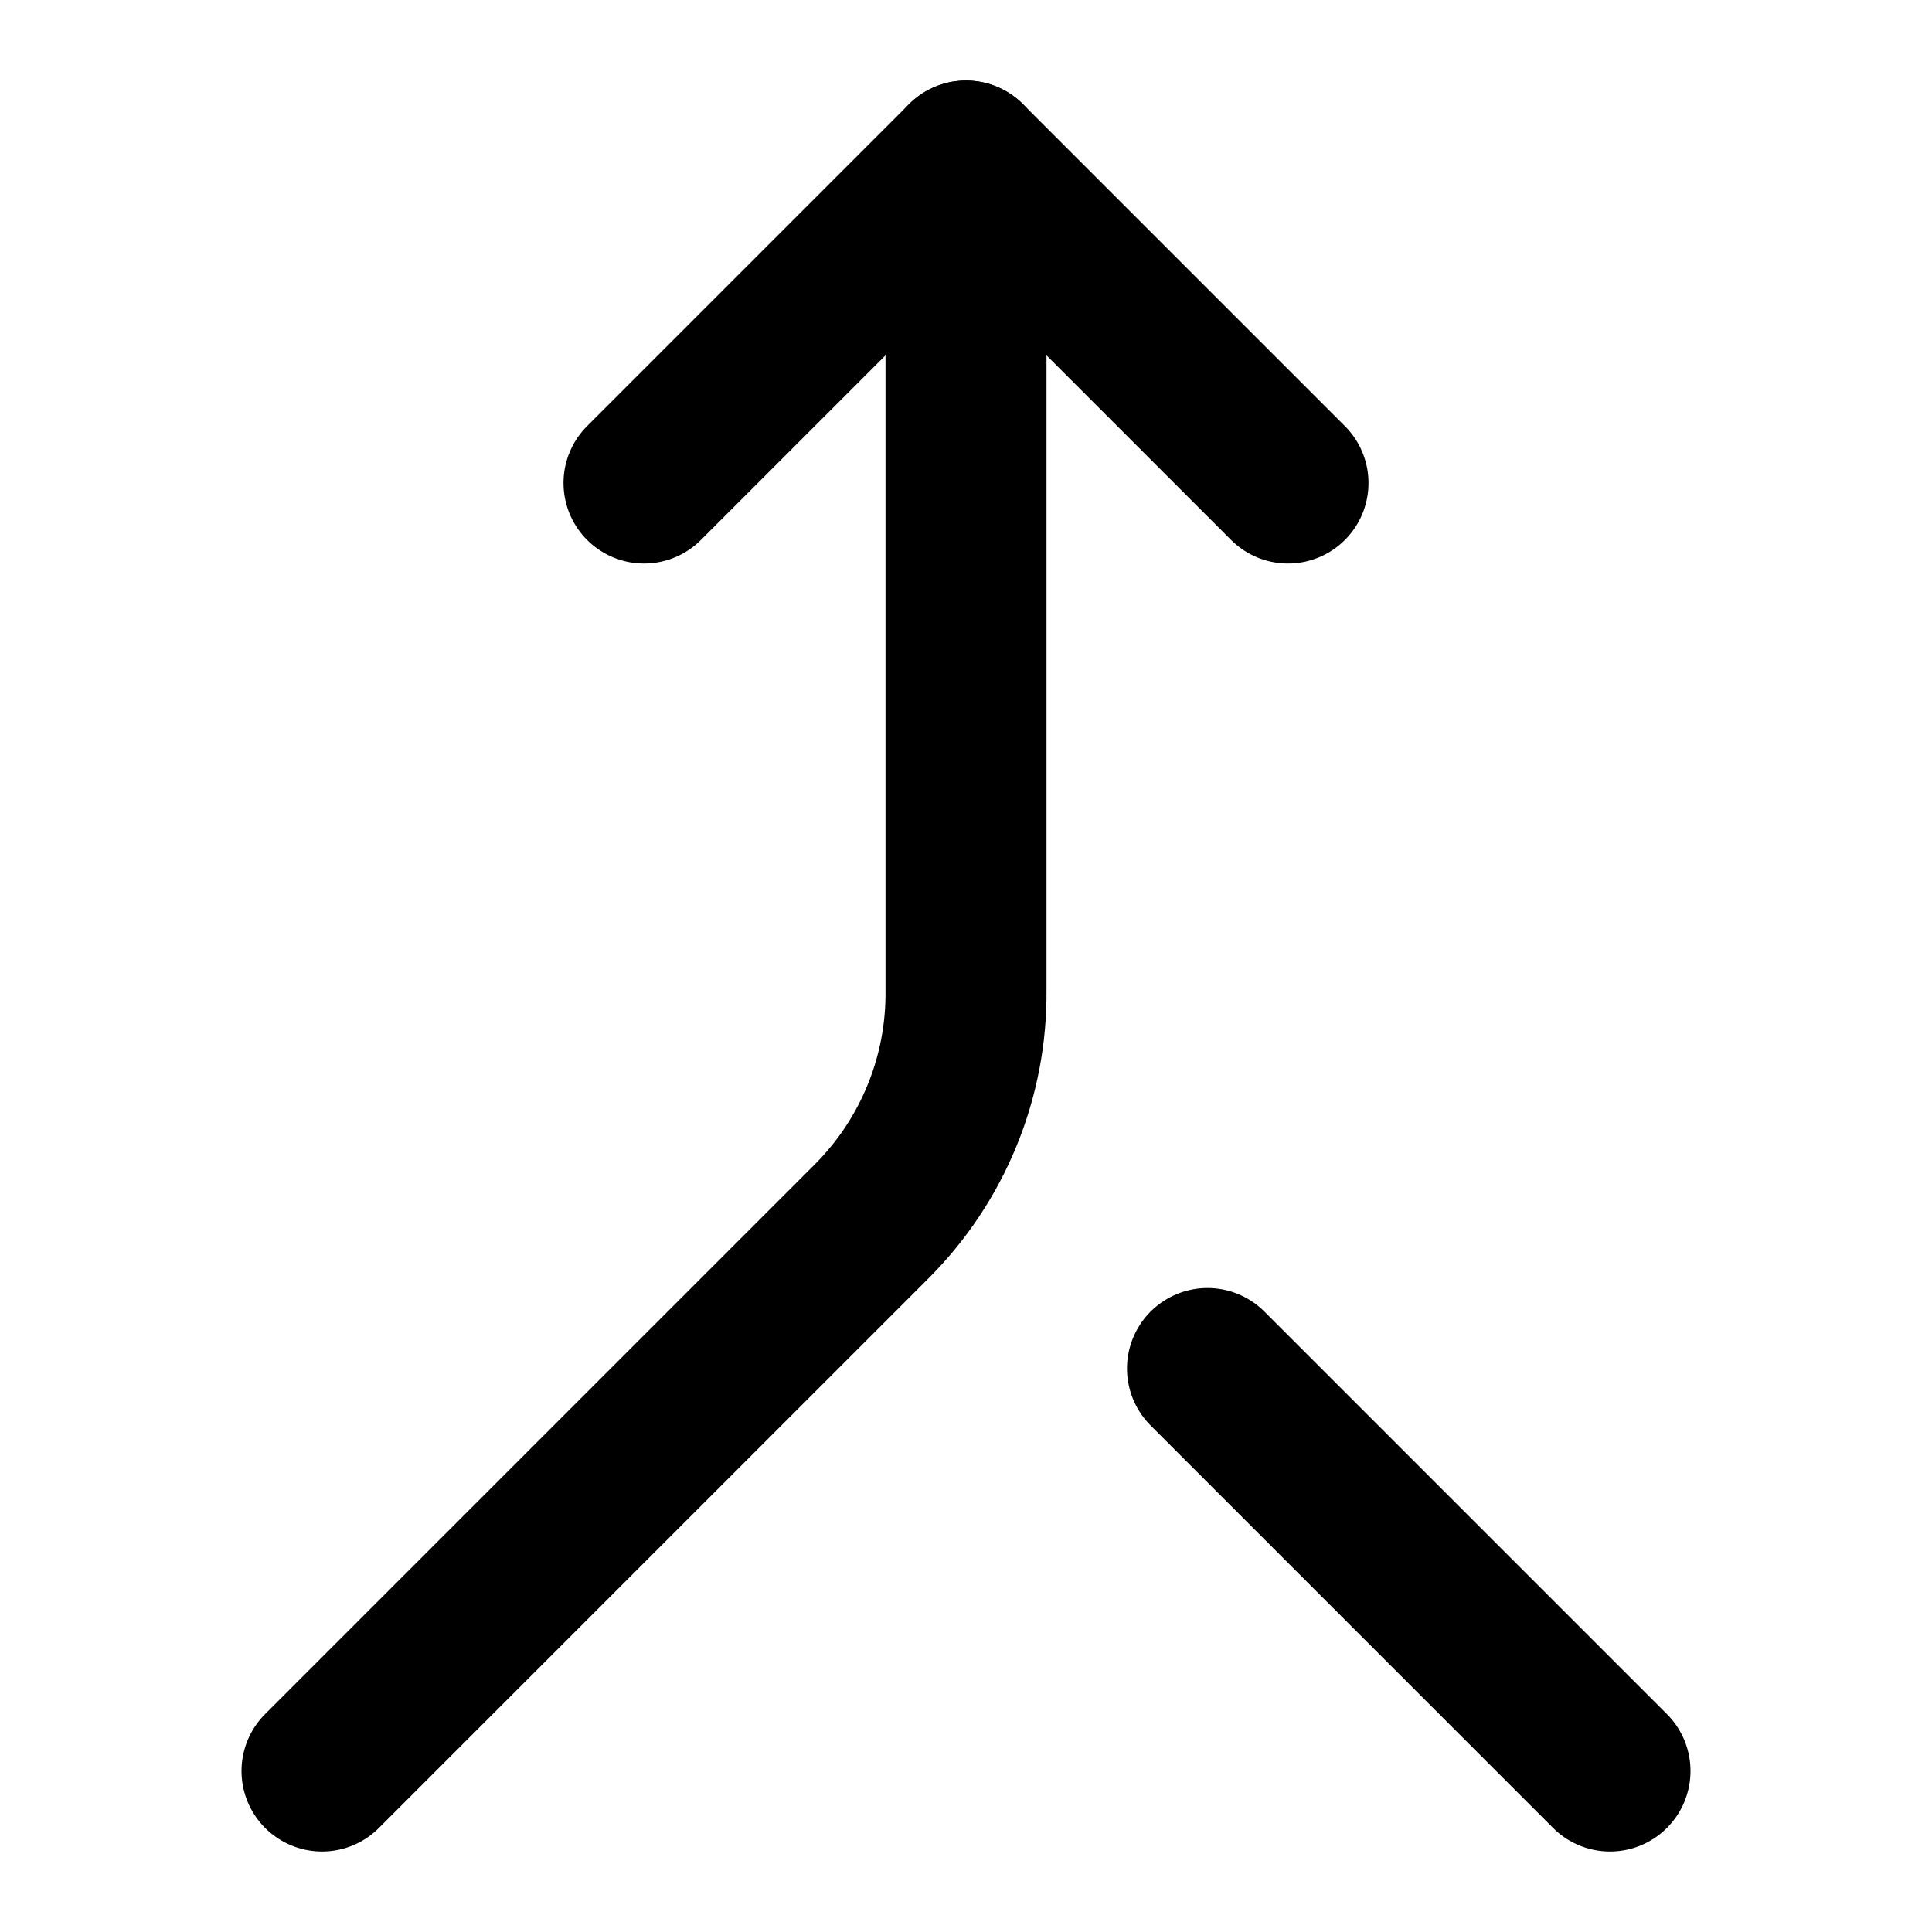
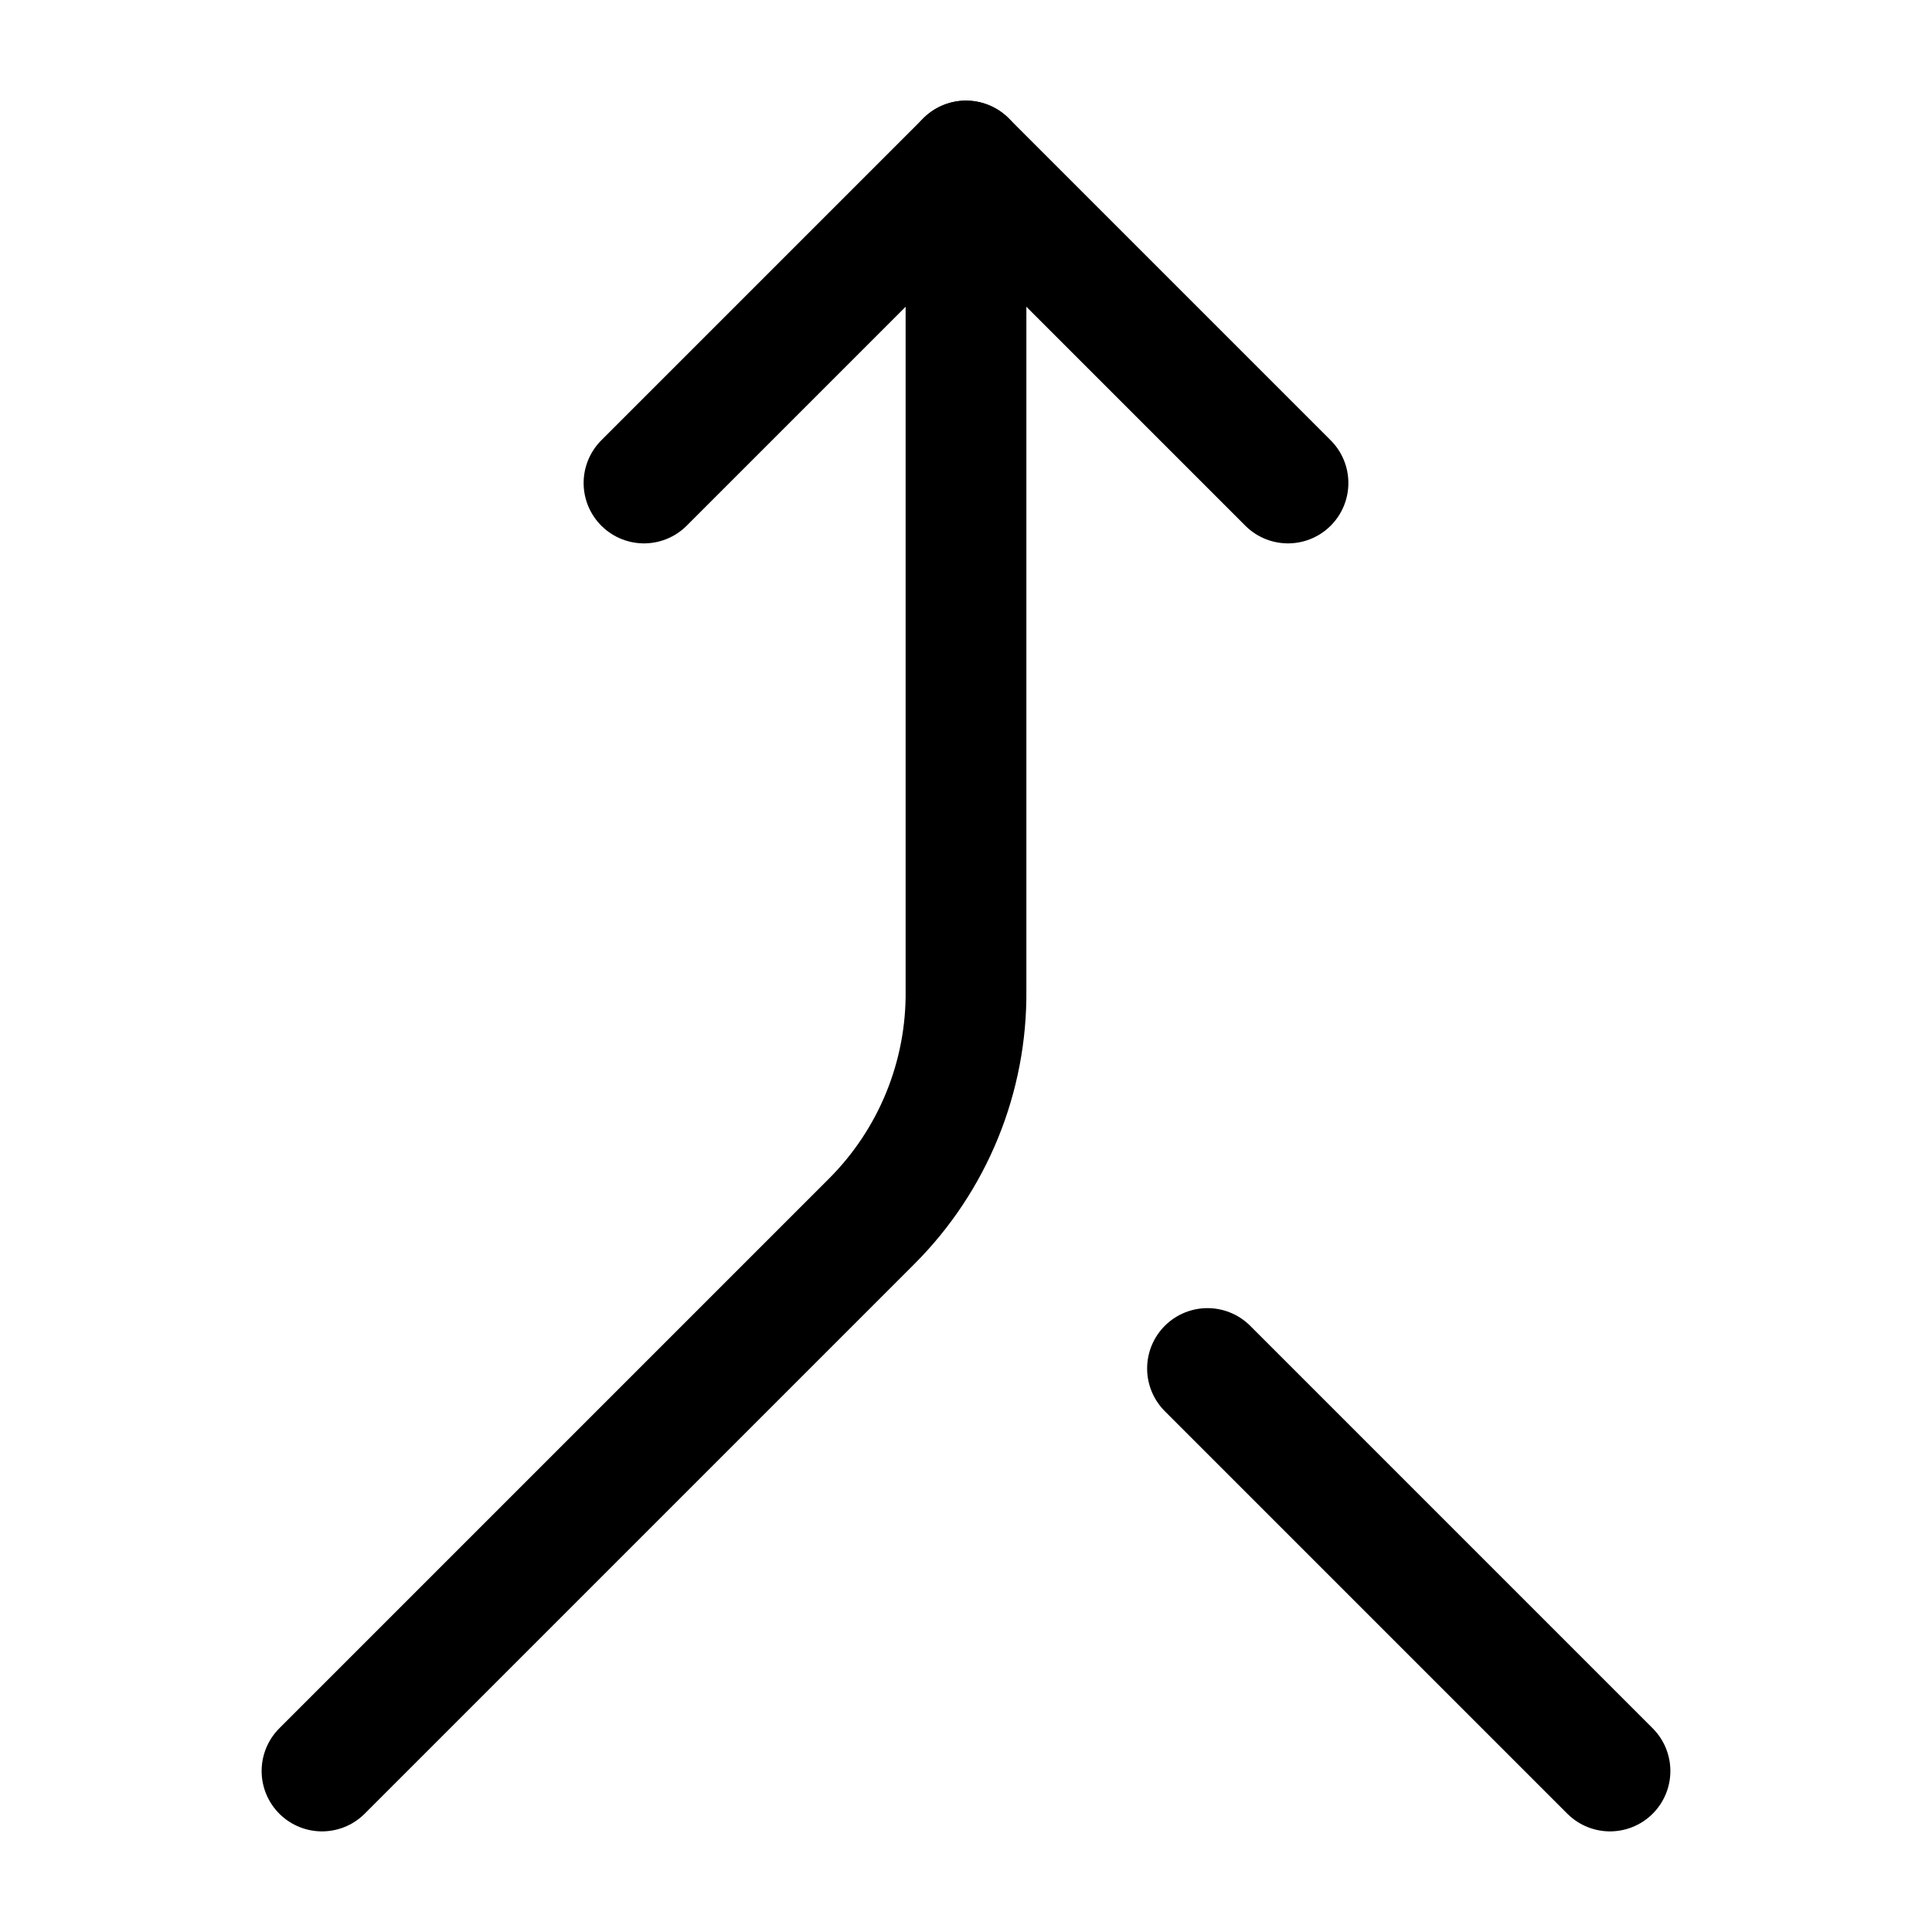
- <svg xmlns="http://www.w3.org/2000/svg" width="24" height="24" viewBox="0 0 24 24" fill="none" stroke="currentColor" stroke-width="2" stroke-linecap="round" stroke-linejoin="round">
+ <svg xmlns="http://www.w3.org/2000/svg" width="24" height="24" viewBox="0 0 24 24" fill="none" stroke="currentColor" stroke-width="1.5" stroke-linecap="round" stroke-linejoin="round">
  <path d="m8 6 4-4 4 4" />
  <path d="M12 2v10.3a4 4 0 0 1-1.172 2.872L4 22" />
  <path d="m20 22-5-5" />
</svg>
